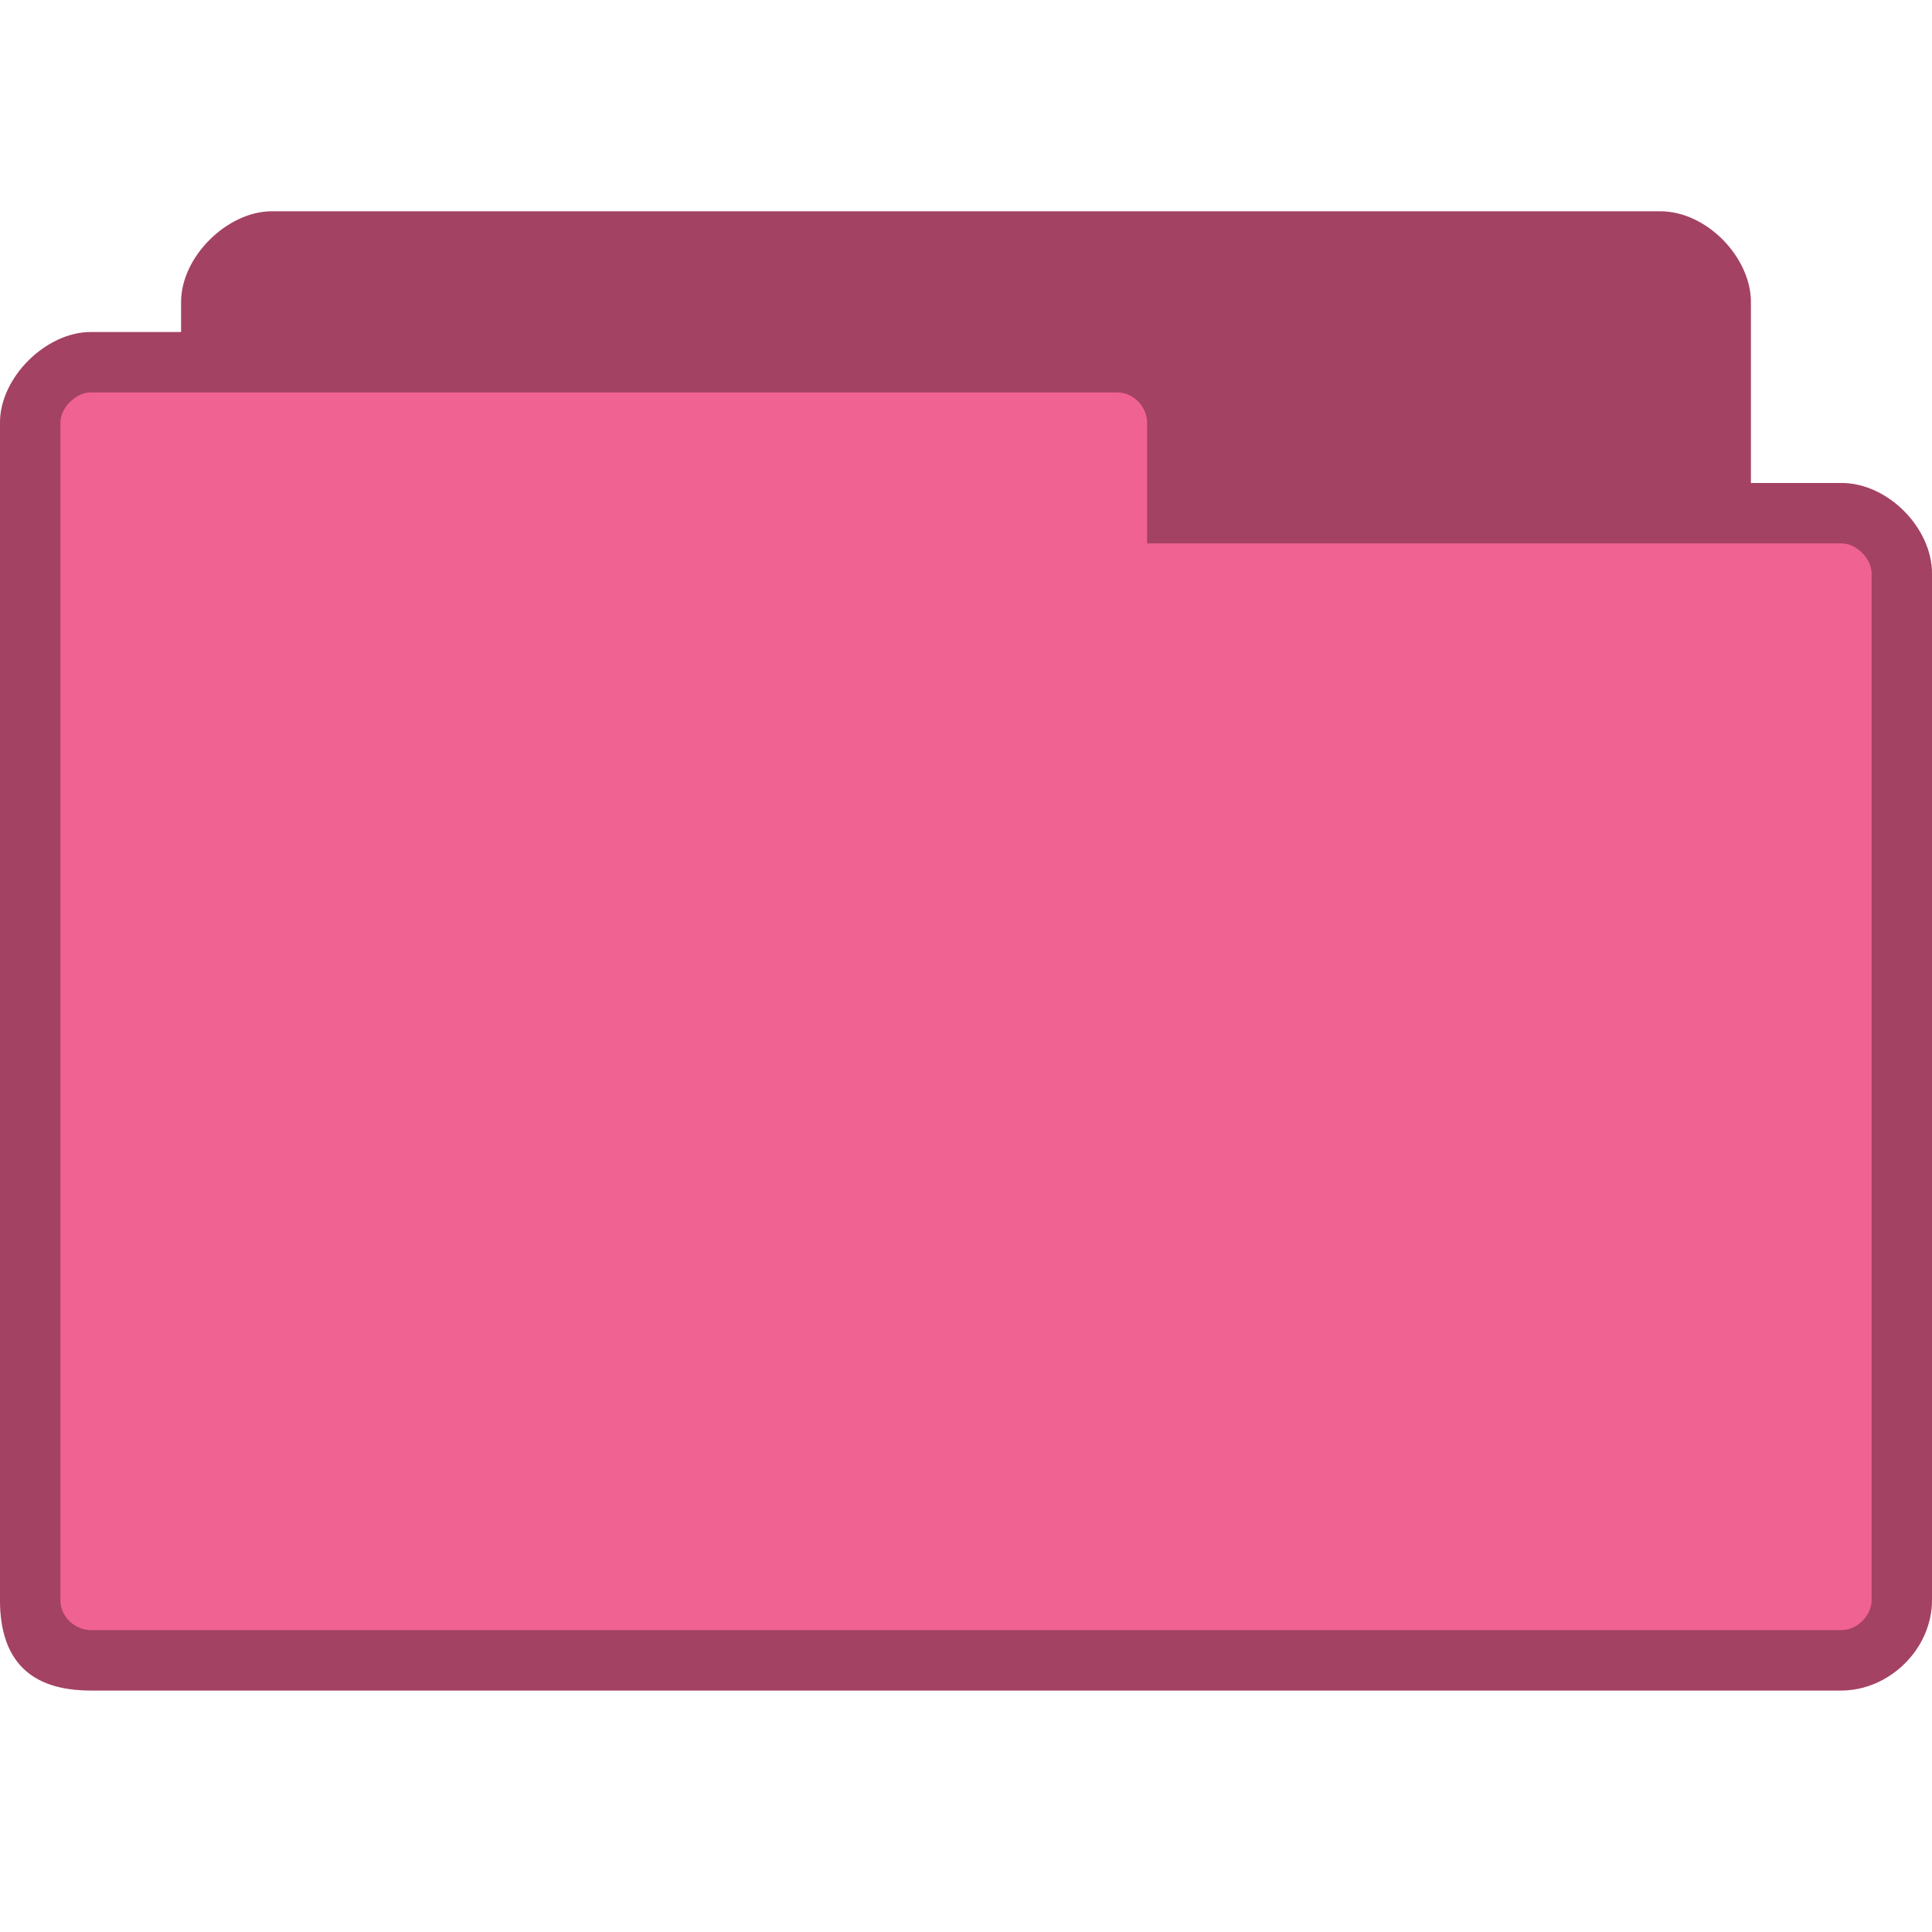
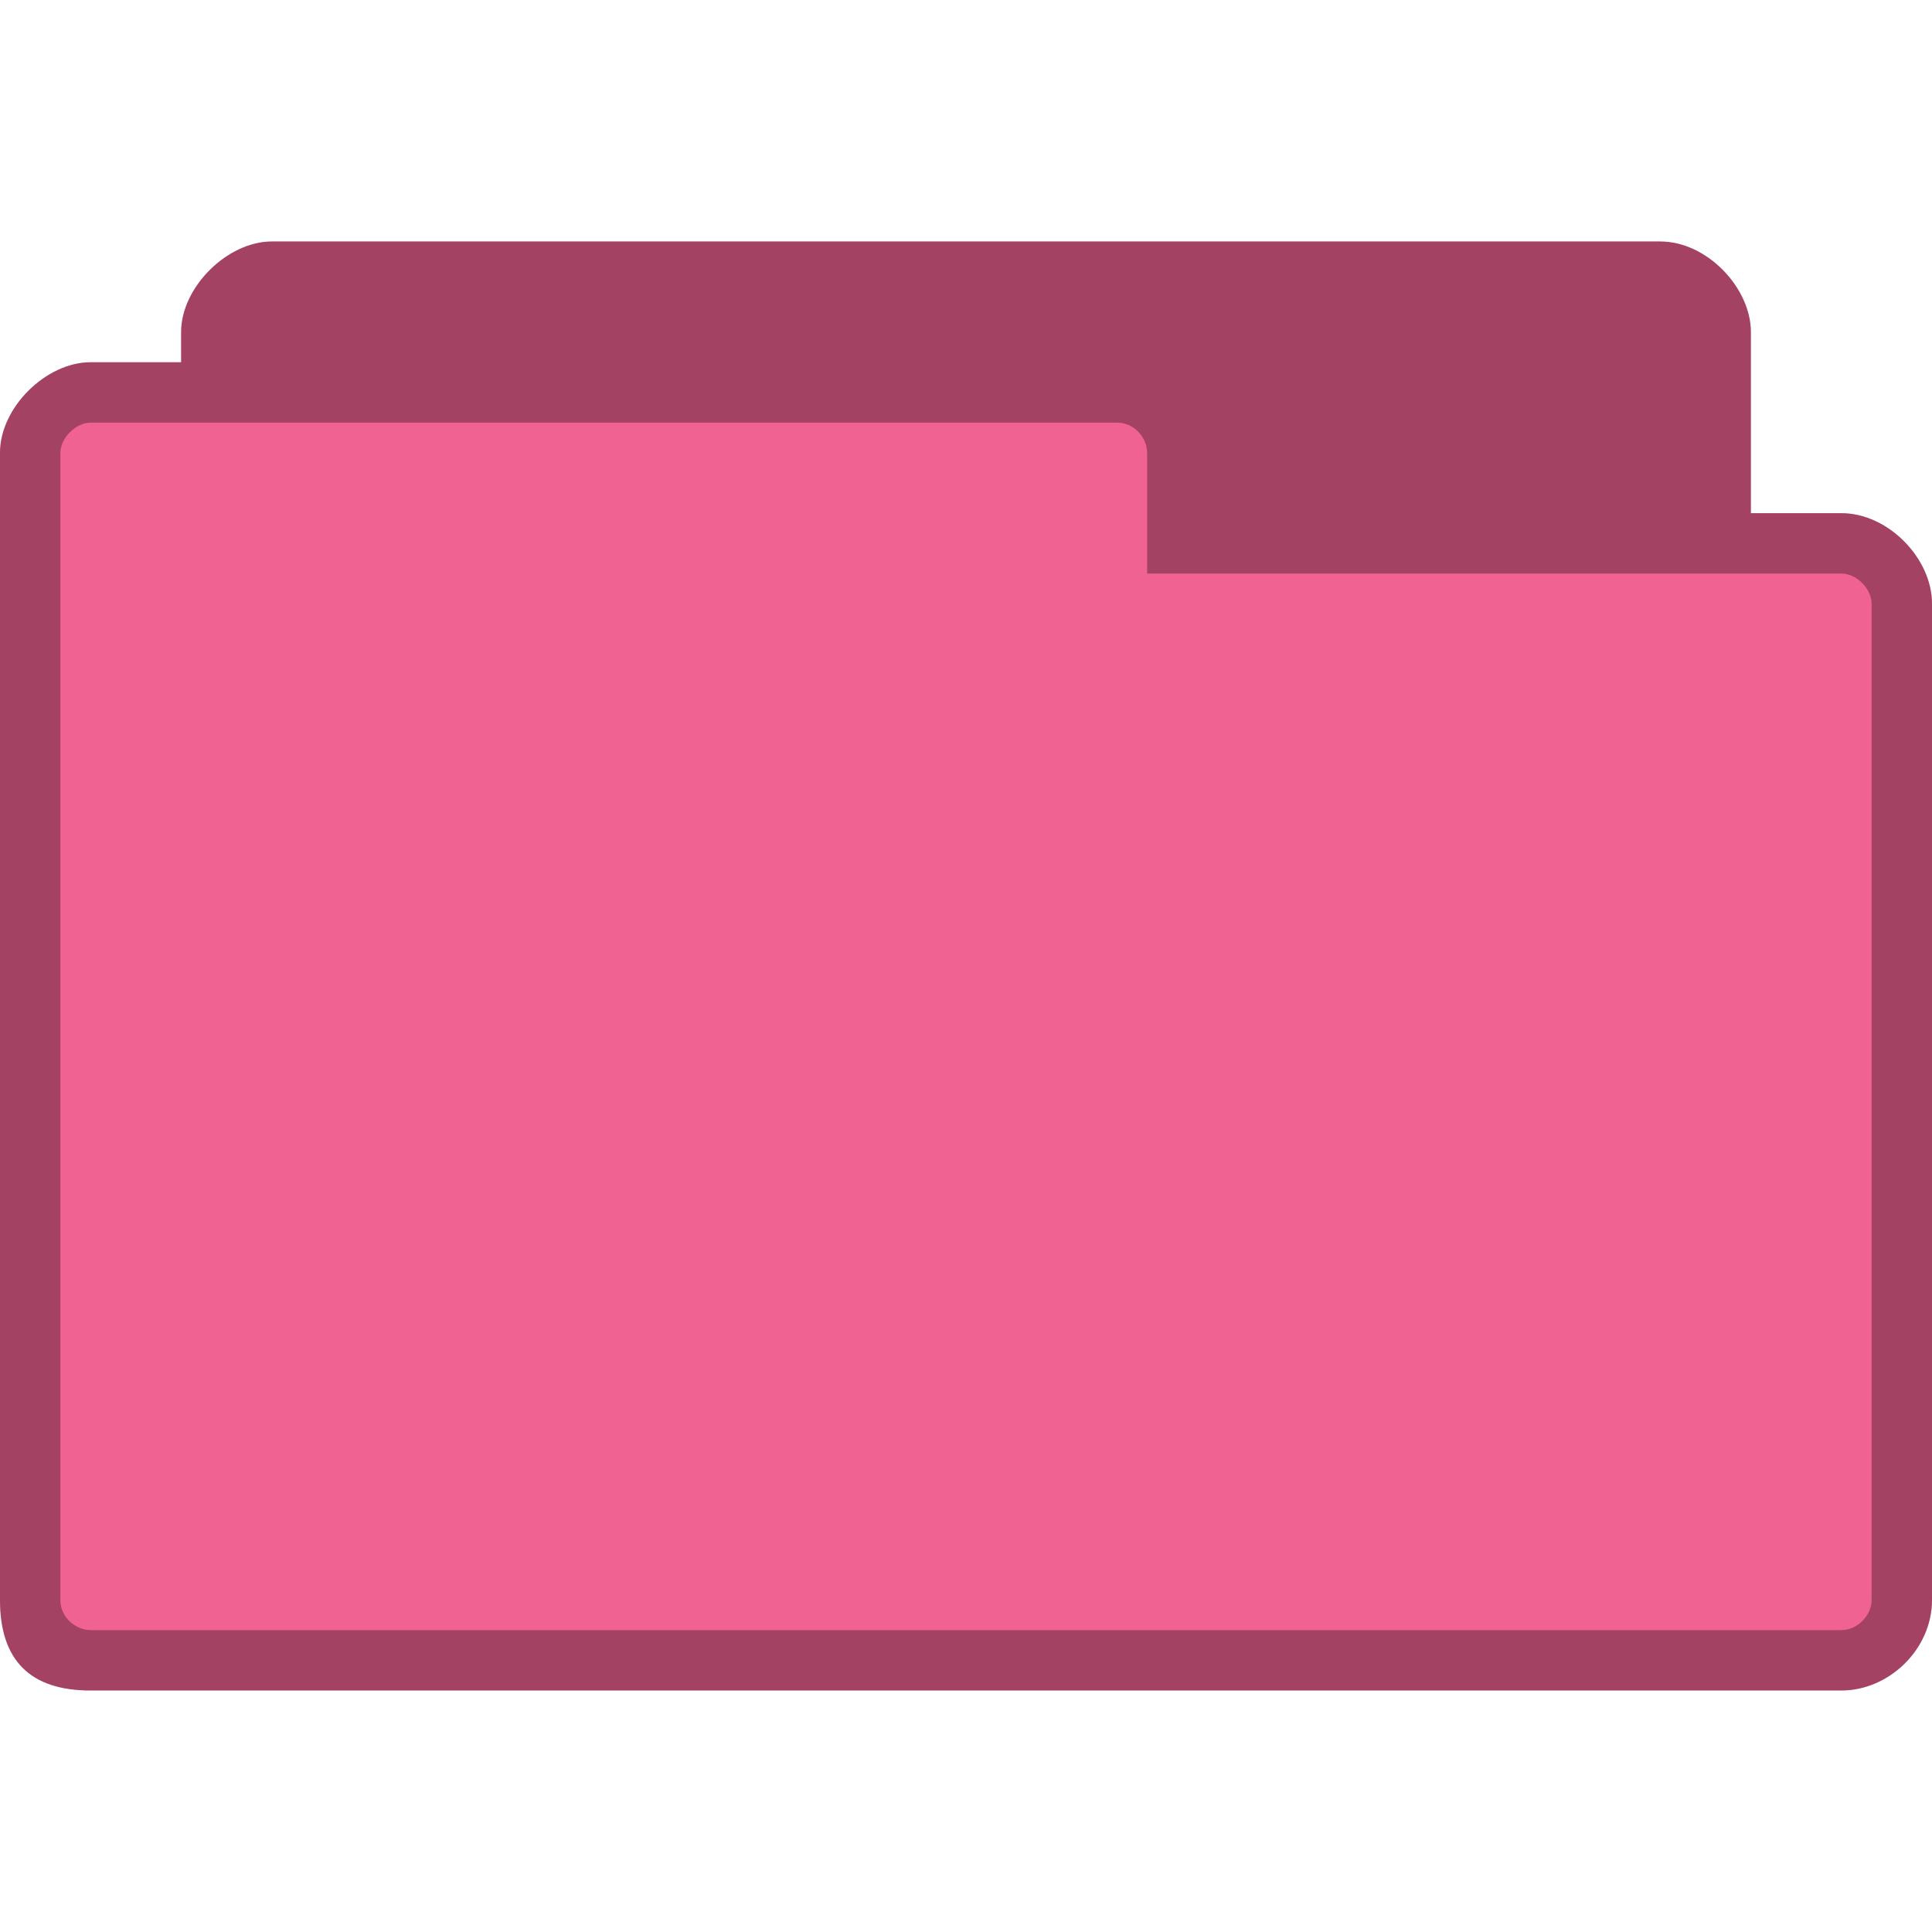
- <svg xmlns="http://www.w3.org/2000/svg" width="128" height="128" viewBox="0 0 128 128" id="svg2" version="1.1">
-   <defs id="defs12" />
-   <path style="fill:#f06292;fill-opacity:1;stroke:none" d="m 18,14 c -2.928,0 -6,3 -6,6 l 0,2 -6,0 c -2.94,0 -6,2.991 -6,6 L 0,106 c 0,4 2,6 6,6 l 116,0 c 3.135,0 6,-2.717 6,-6 l 0,-68 c 0,-3.01 -2.91,-6 -6,-6 l -6,0 0,-12 C 116,17.078 113.094,14 110,14 z" id="path6-6" />
-   <path style="fill:#000000;fill-opacity:0.322;stroke:none" d="m 18,14 c -2.928,0 -6,3 -6,6 l 0,2 -6,0 c -2.94,0 -6,2.991 -6,6 L 0,106 c 0,4 2,6 6,6 l 116,0 c 3.135,0 6,-2.717 6,-6 l 0,-68 c 0,-3.01 -2.91,-6 -6,-6 l -6,0 0,-12 C 116,17.078 113.094,14 110,14 z m -12,12 68,0 c 1.18,0 2,1.03 2,2 l 0,8 46,0 c 1.011,0 2,1.017 2,2 L 124,106 c 0,1.043 -0.958,2 -2,2 L 6,108 c -0.929,0 -2,-0.793 -2,-2 L 4,28 c 0,-0.985 1.033,-2 2,-2 z" id="path3778" />
+ <svg xmlns="http://www.w3.org/2000/svg" xmlns:xlink="http://www.w3.org/1999/xlink" width="128" height="128" id="svg2" version="1.1">
+   <defs id="defs4">
+     <linearGradient id="linearGradient3958">
+       <stop style="stop-color:#000000;stop-opacity:1;" offset="0" id="stop3960" />
+       <stop style="stop-color:#000000;stop-opacity:0;" offset="1" id="stop3962" />
+     </linearGradient>
+     <radialGradient xlink:href="#linearGradient3958" id="radialGradient3964" cx="32.5" cy="56.5" fx="32.5" fy="56.5" r="33.5" gradientTransform="matrix(1,0,0,0.1044776,0,50.59701)" gradientUnits="userSpaceOnUse" />
+   </defs>
+   <g id="layer1" transform="translate(0,-924.3622)">
+     <path style="fill:#f06292;fill-opacity:1;stroke:none" d="m 18,940.362 c -2.928,0 -6,3.022 -6,6 l 0,2 -6,0 c -2.94,0 -6,2.991 -6,6 l 0,76 c 0,4 2,6 6,6 l 116,0 c 3.135,0 6,-2.717 6,-6 l 0,-66 c 0,-3.01 -2.91,-6 -6,-6 l -6,0 0,-12 c 0,-2.922 -2.906,-6 -6,-6 z" id="path6" />
+     <path style="fill:#000000;fill-opacity:0.322;stroke:none" d="m 18,940.362 c -2.928,0 -6,3.022 -6,6 l 0,2 -6,0 c -2.94,0 -6,2.991 -6,6 l 0,76 c 0,4 2,6 6,6 l 116,0 c 3.135,0 6,-2.717 6,-6 l 0,-66 c 0,-3.01 -2.91,-6 -6,-6 l -6,0 0,-12 c 0,-2.922 -2.906,-6 -6,-6 l -92,0 z m -12,12 68,0 c 1.18,0 2,1.03 2,2 l 0,8 46,0 c 1.011,0 2,1.017 2,2 l 0,66 c 0,1.043 -0.958,2 -2,2 l -116,0 c -0.929,0 -2,-0.793 -2,-2 l 0,-76 c 0,-0.985 1.033,-2 2,-2 z" id="path3778" />
+   </g>
</svg>
